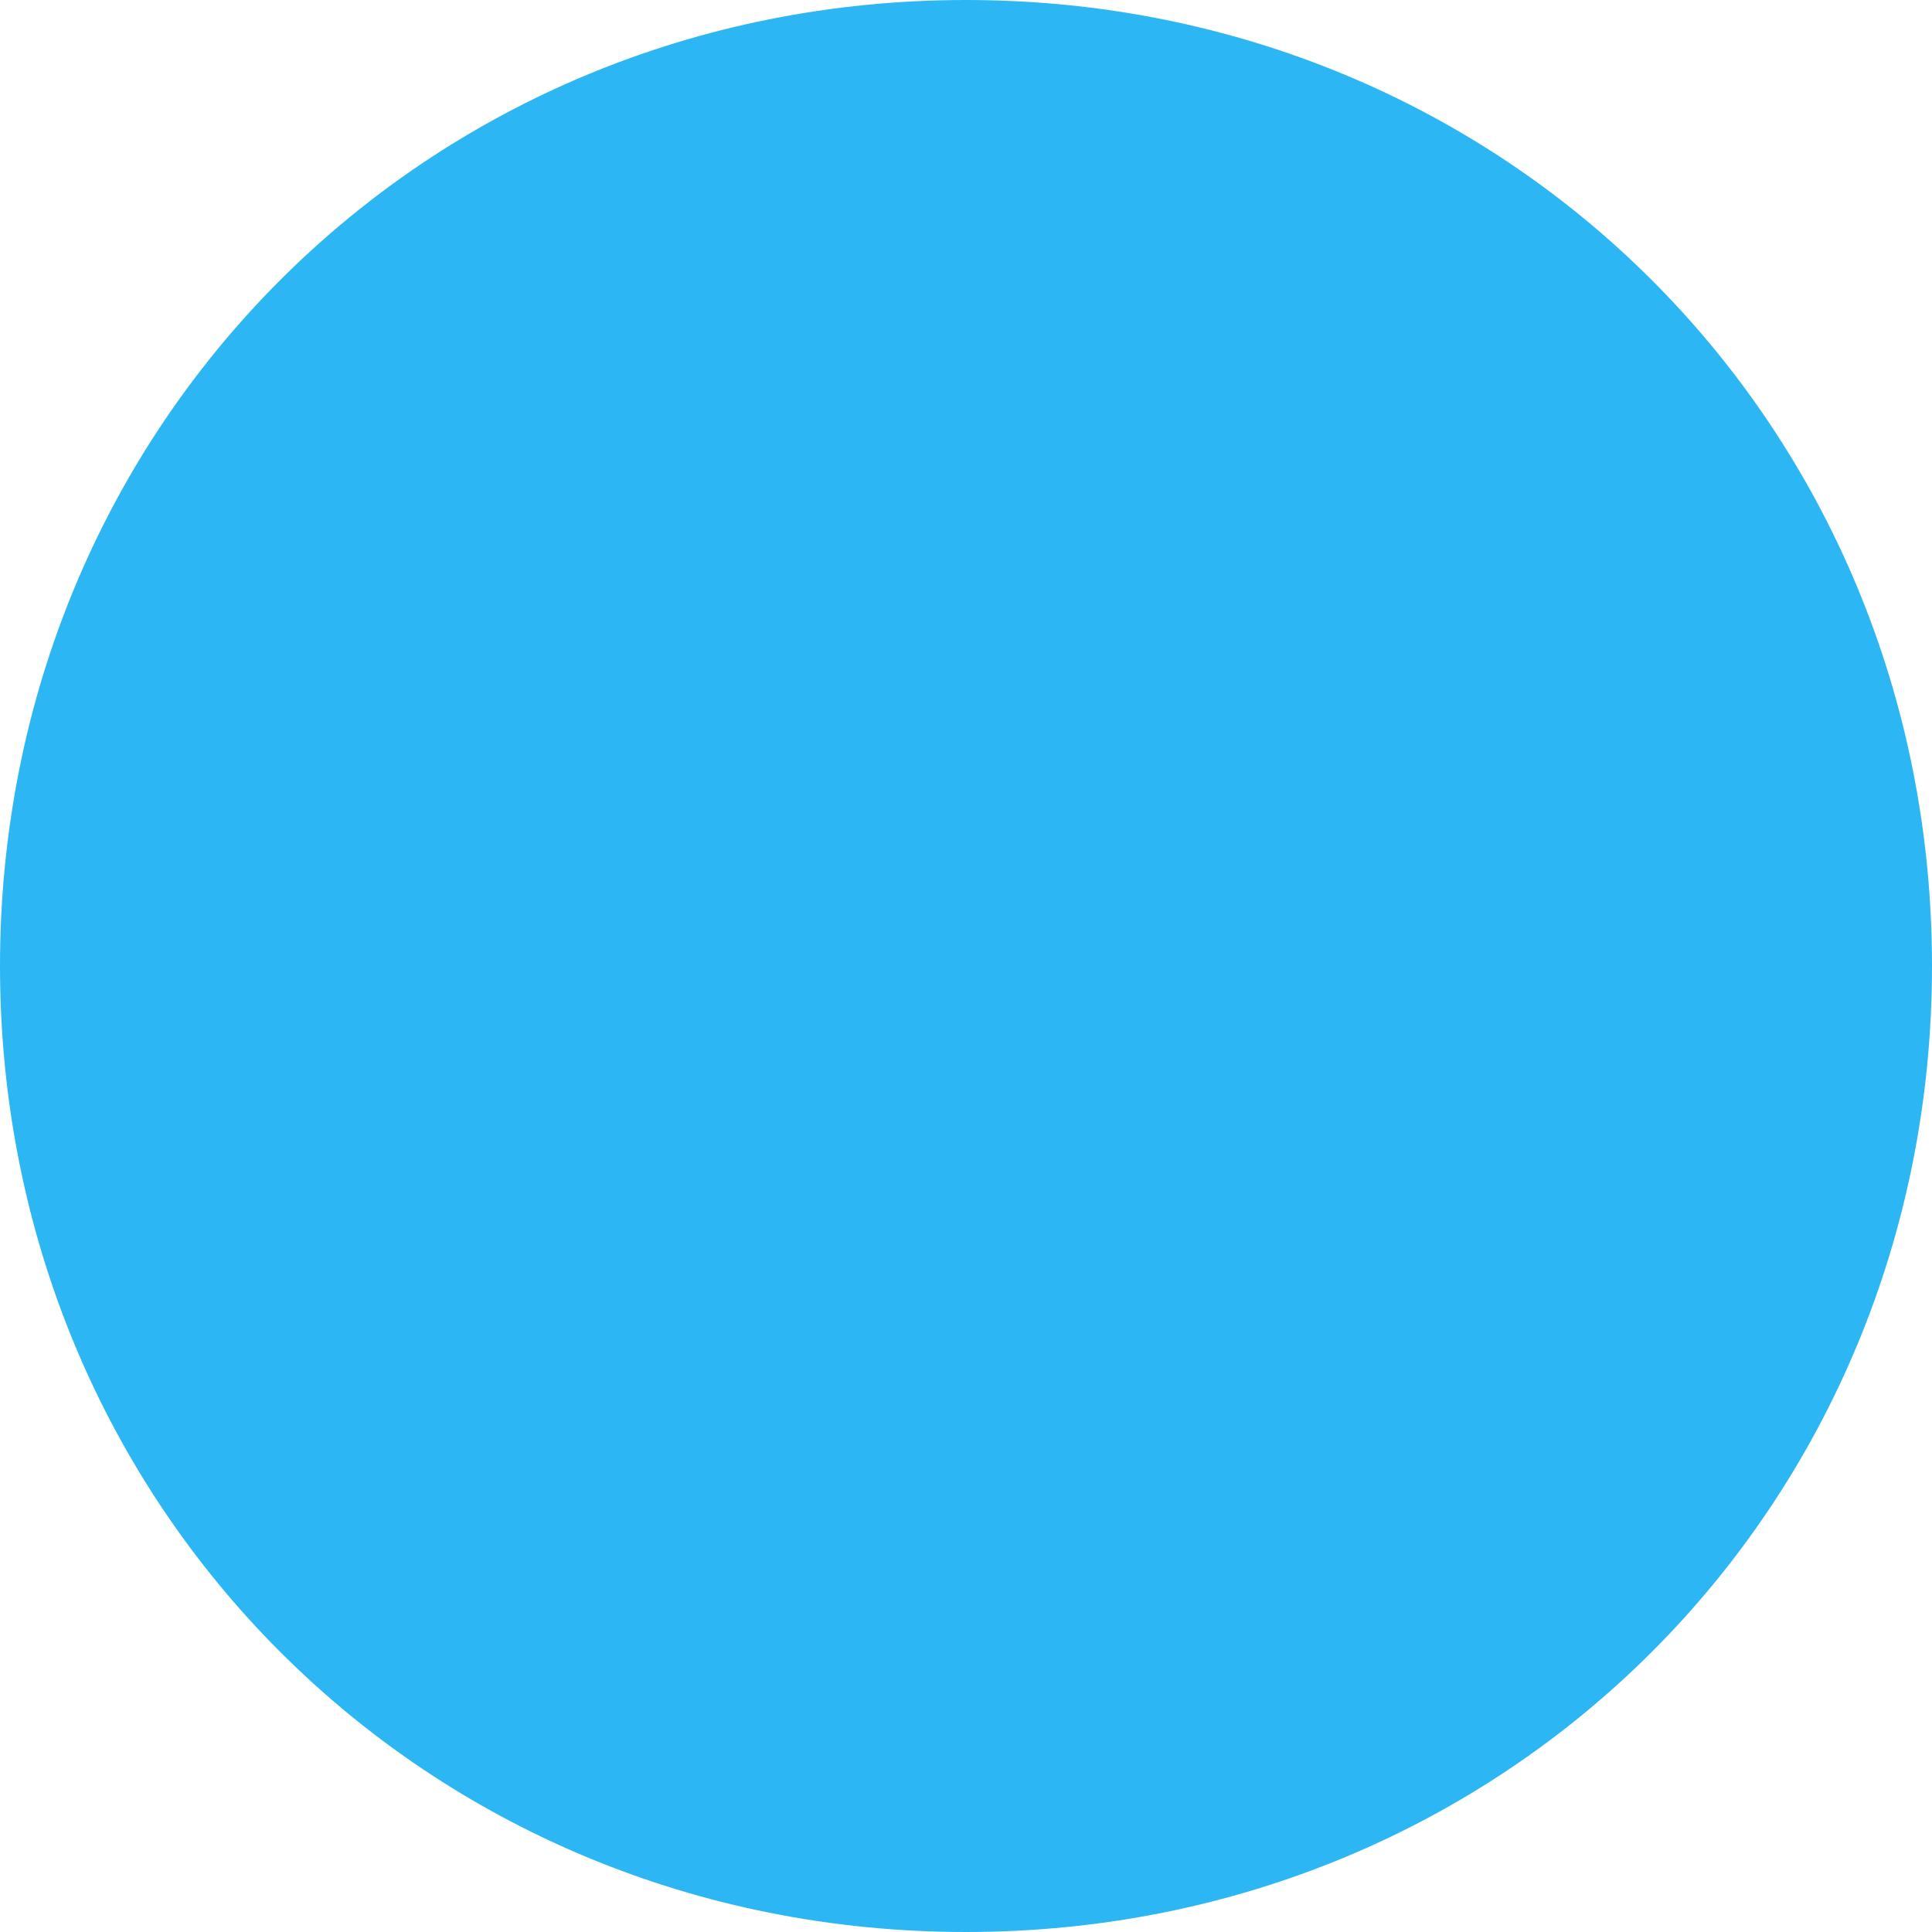
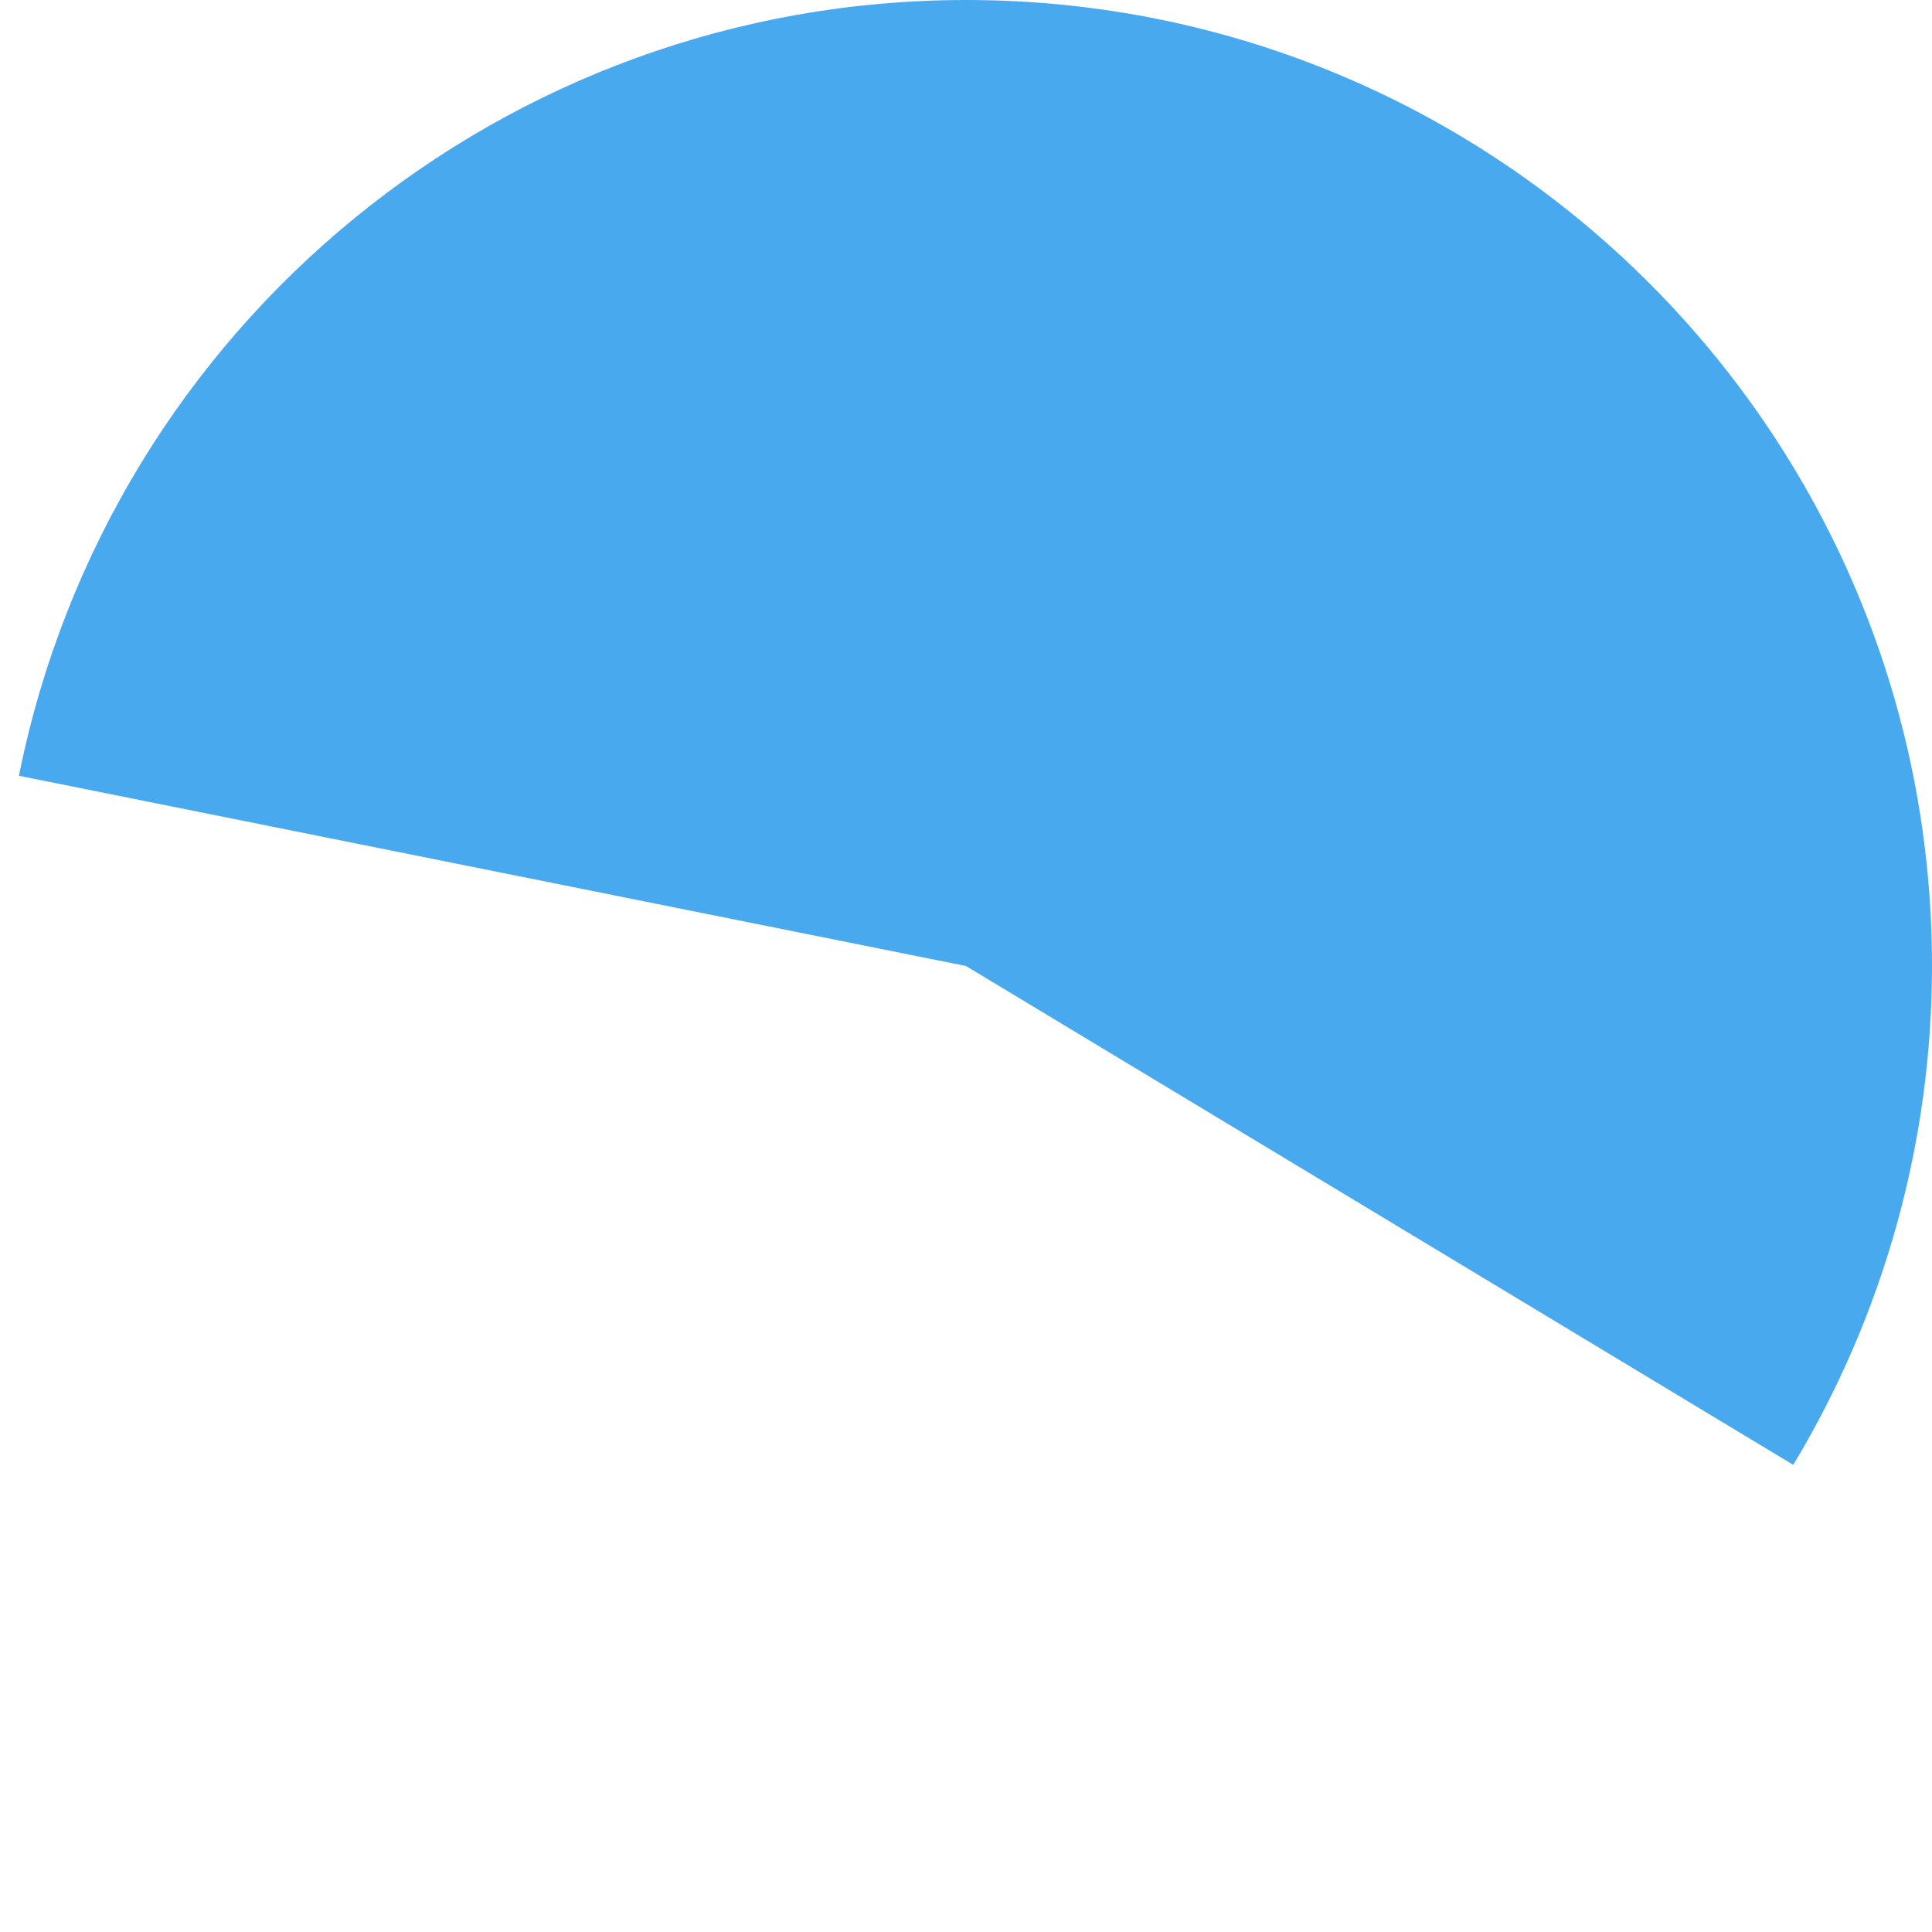
- <svg xmlns="http://www.w3.org/2000/svg" version="1.1" width="8px" height="8px">
-   <g transform="matrix(1 0 0 1 -267 -321 )">
-     <path d="M 271 321  C 273.24 321  275 322.76  275 325  C 275 327.24  273.24 329  271 329  C 268.76 329  267 327.24  267 325  C 267 322.76  268.76 321  271 321  Z " fill-rule="nonzero" fill="#2db6f4" stroke="none" />
+ <svg xmlns="http://www.w3.org/2000/svg" version="1.1" width="160px" height="160px">
+   <g transform="matrix(1 0 0 1 -109 -334 )">
+     <path d="M 189 334  C 233.183 334  269 369.817  269 414  C 269 428.56  265.027 442.843  257.508 455.311  L 189 414  L 110.567 398.245  C 118.072 360.882  150.891 334  189 334  Z " fill-rule="nonzero" fill="#49a9ee" stroke="none" />
  </g>
</svg>
